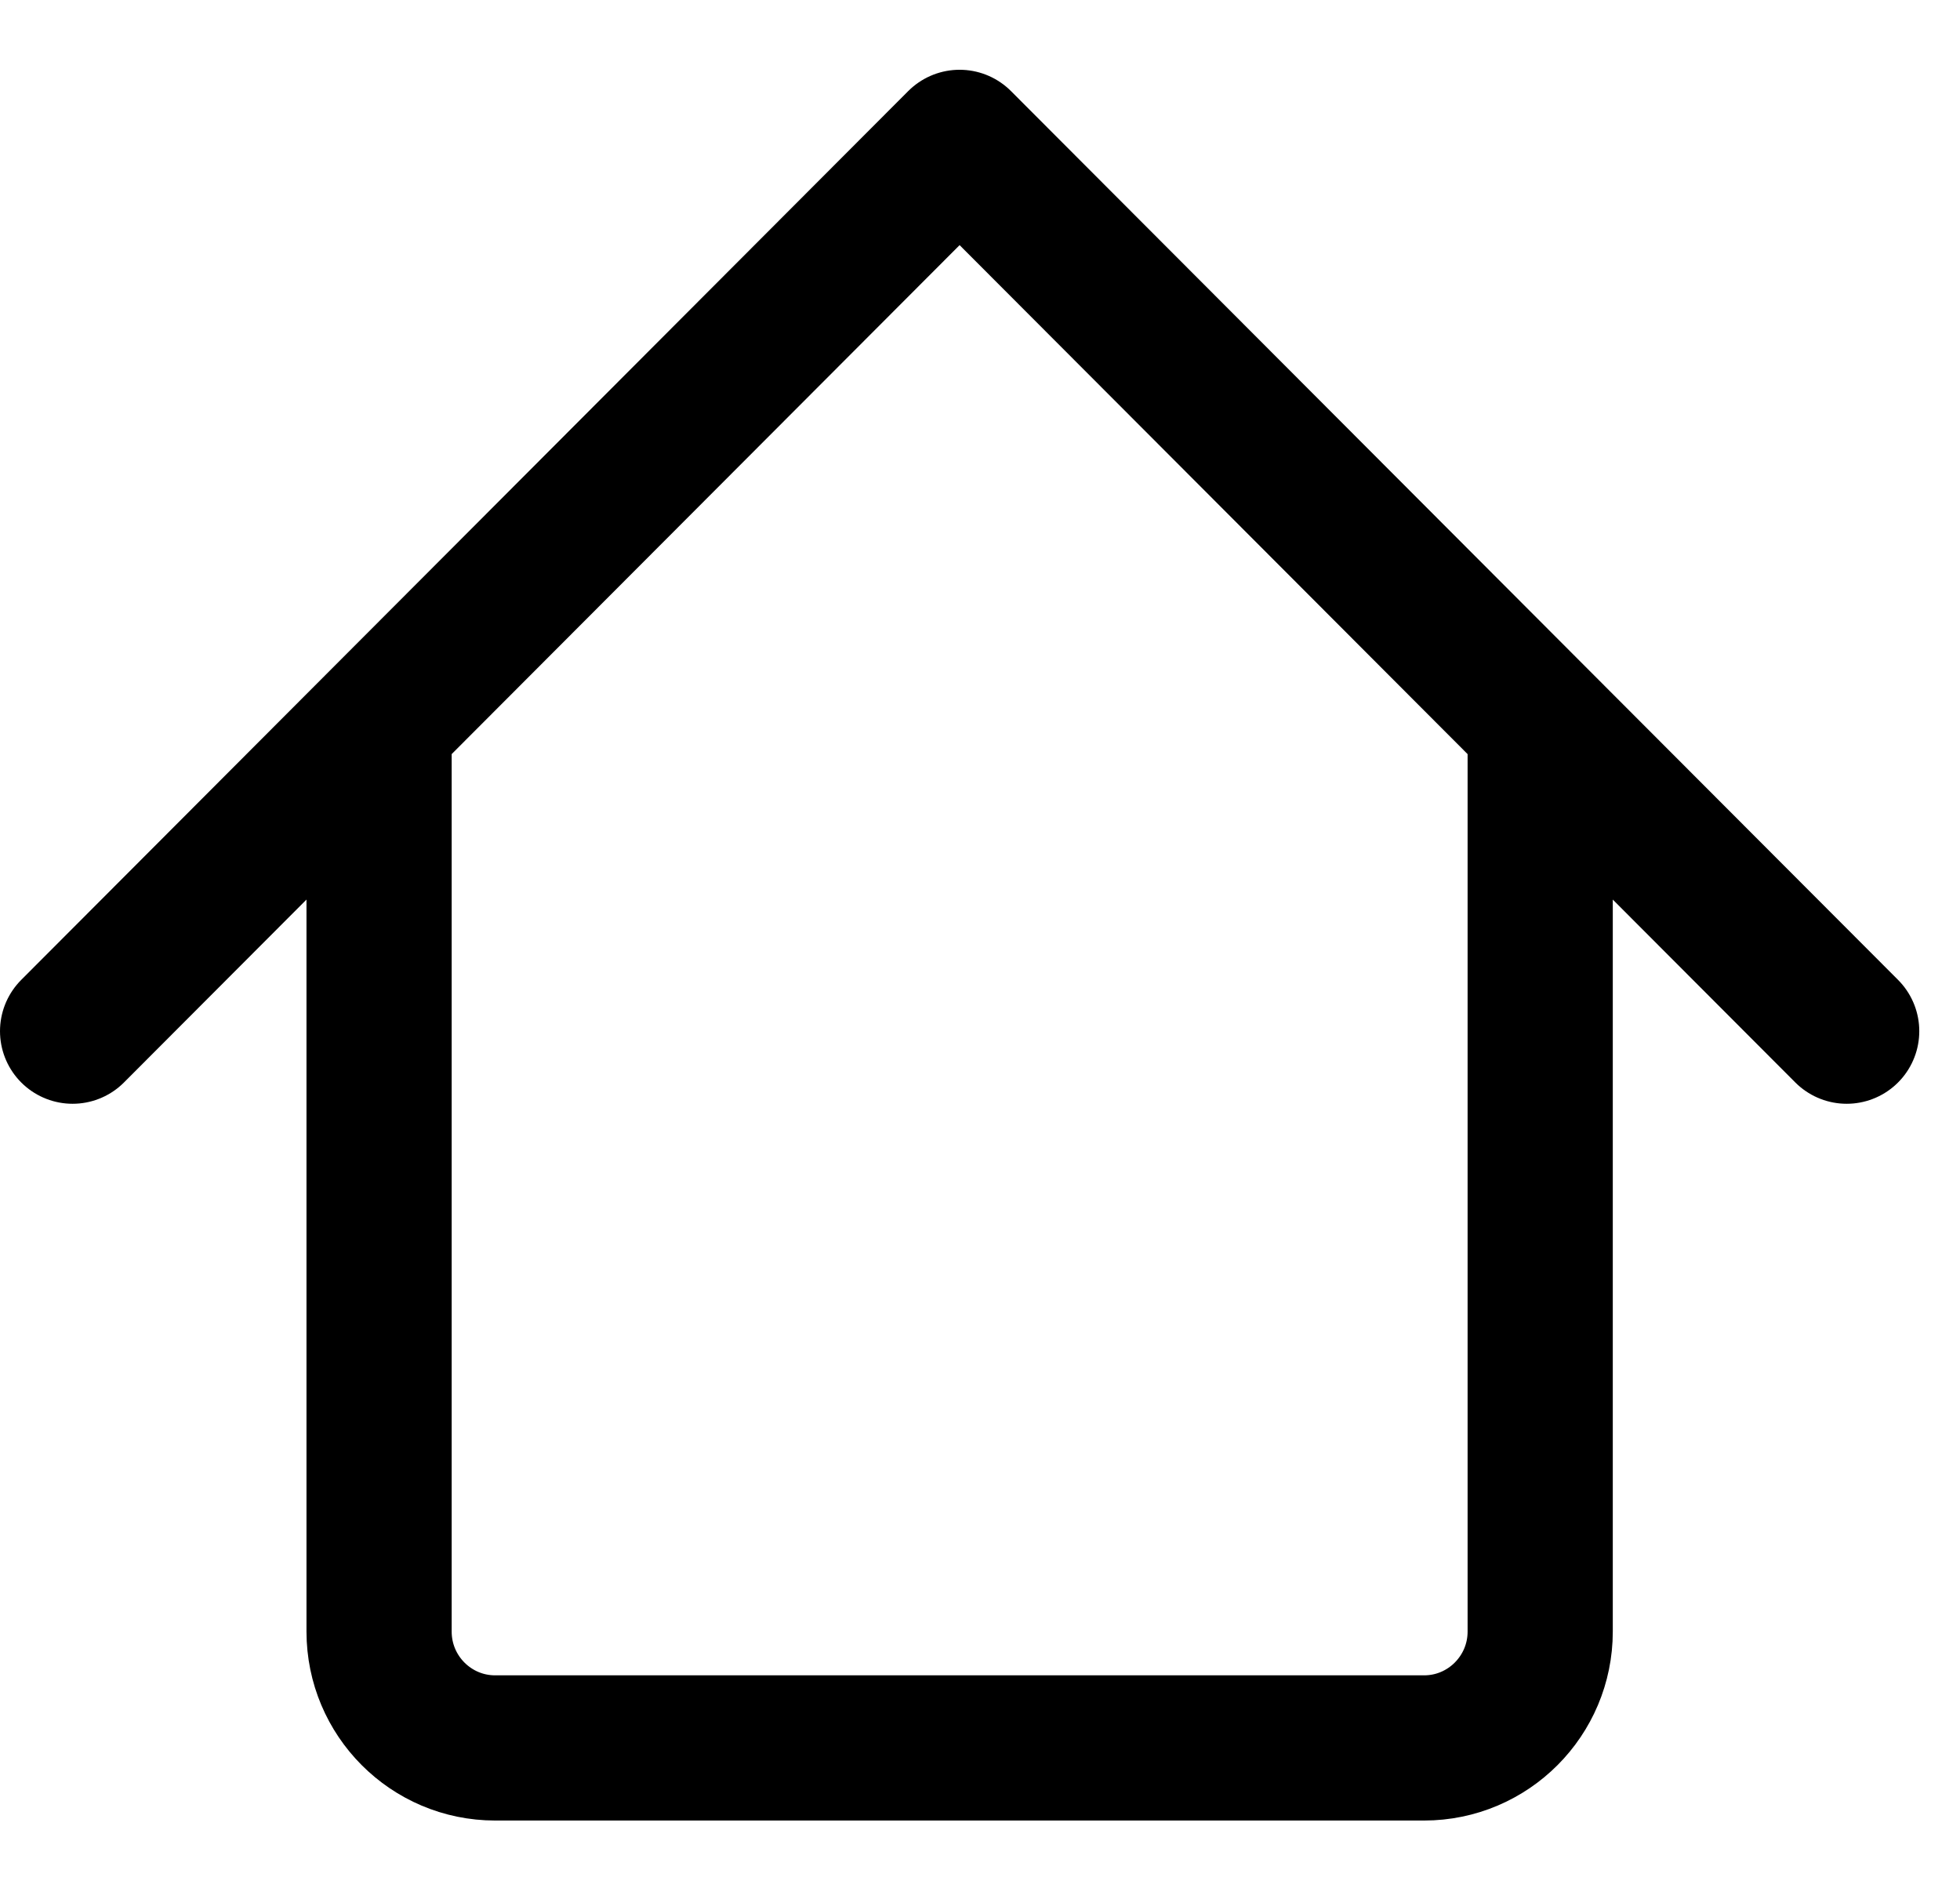
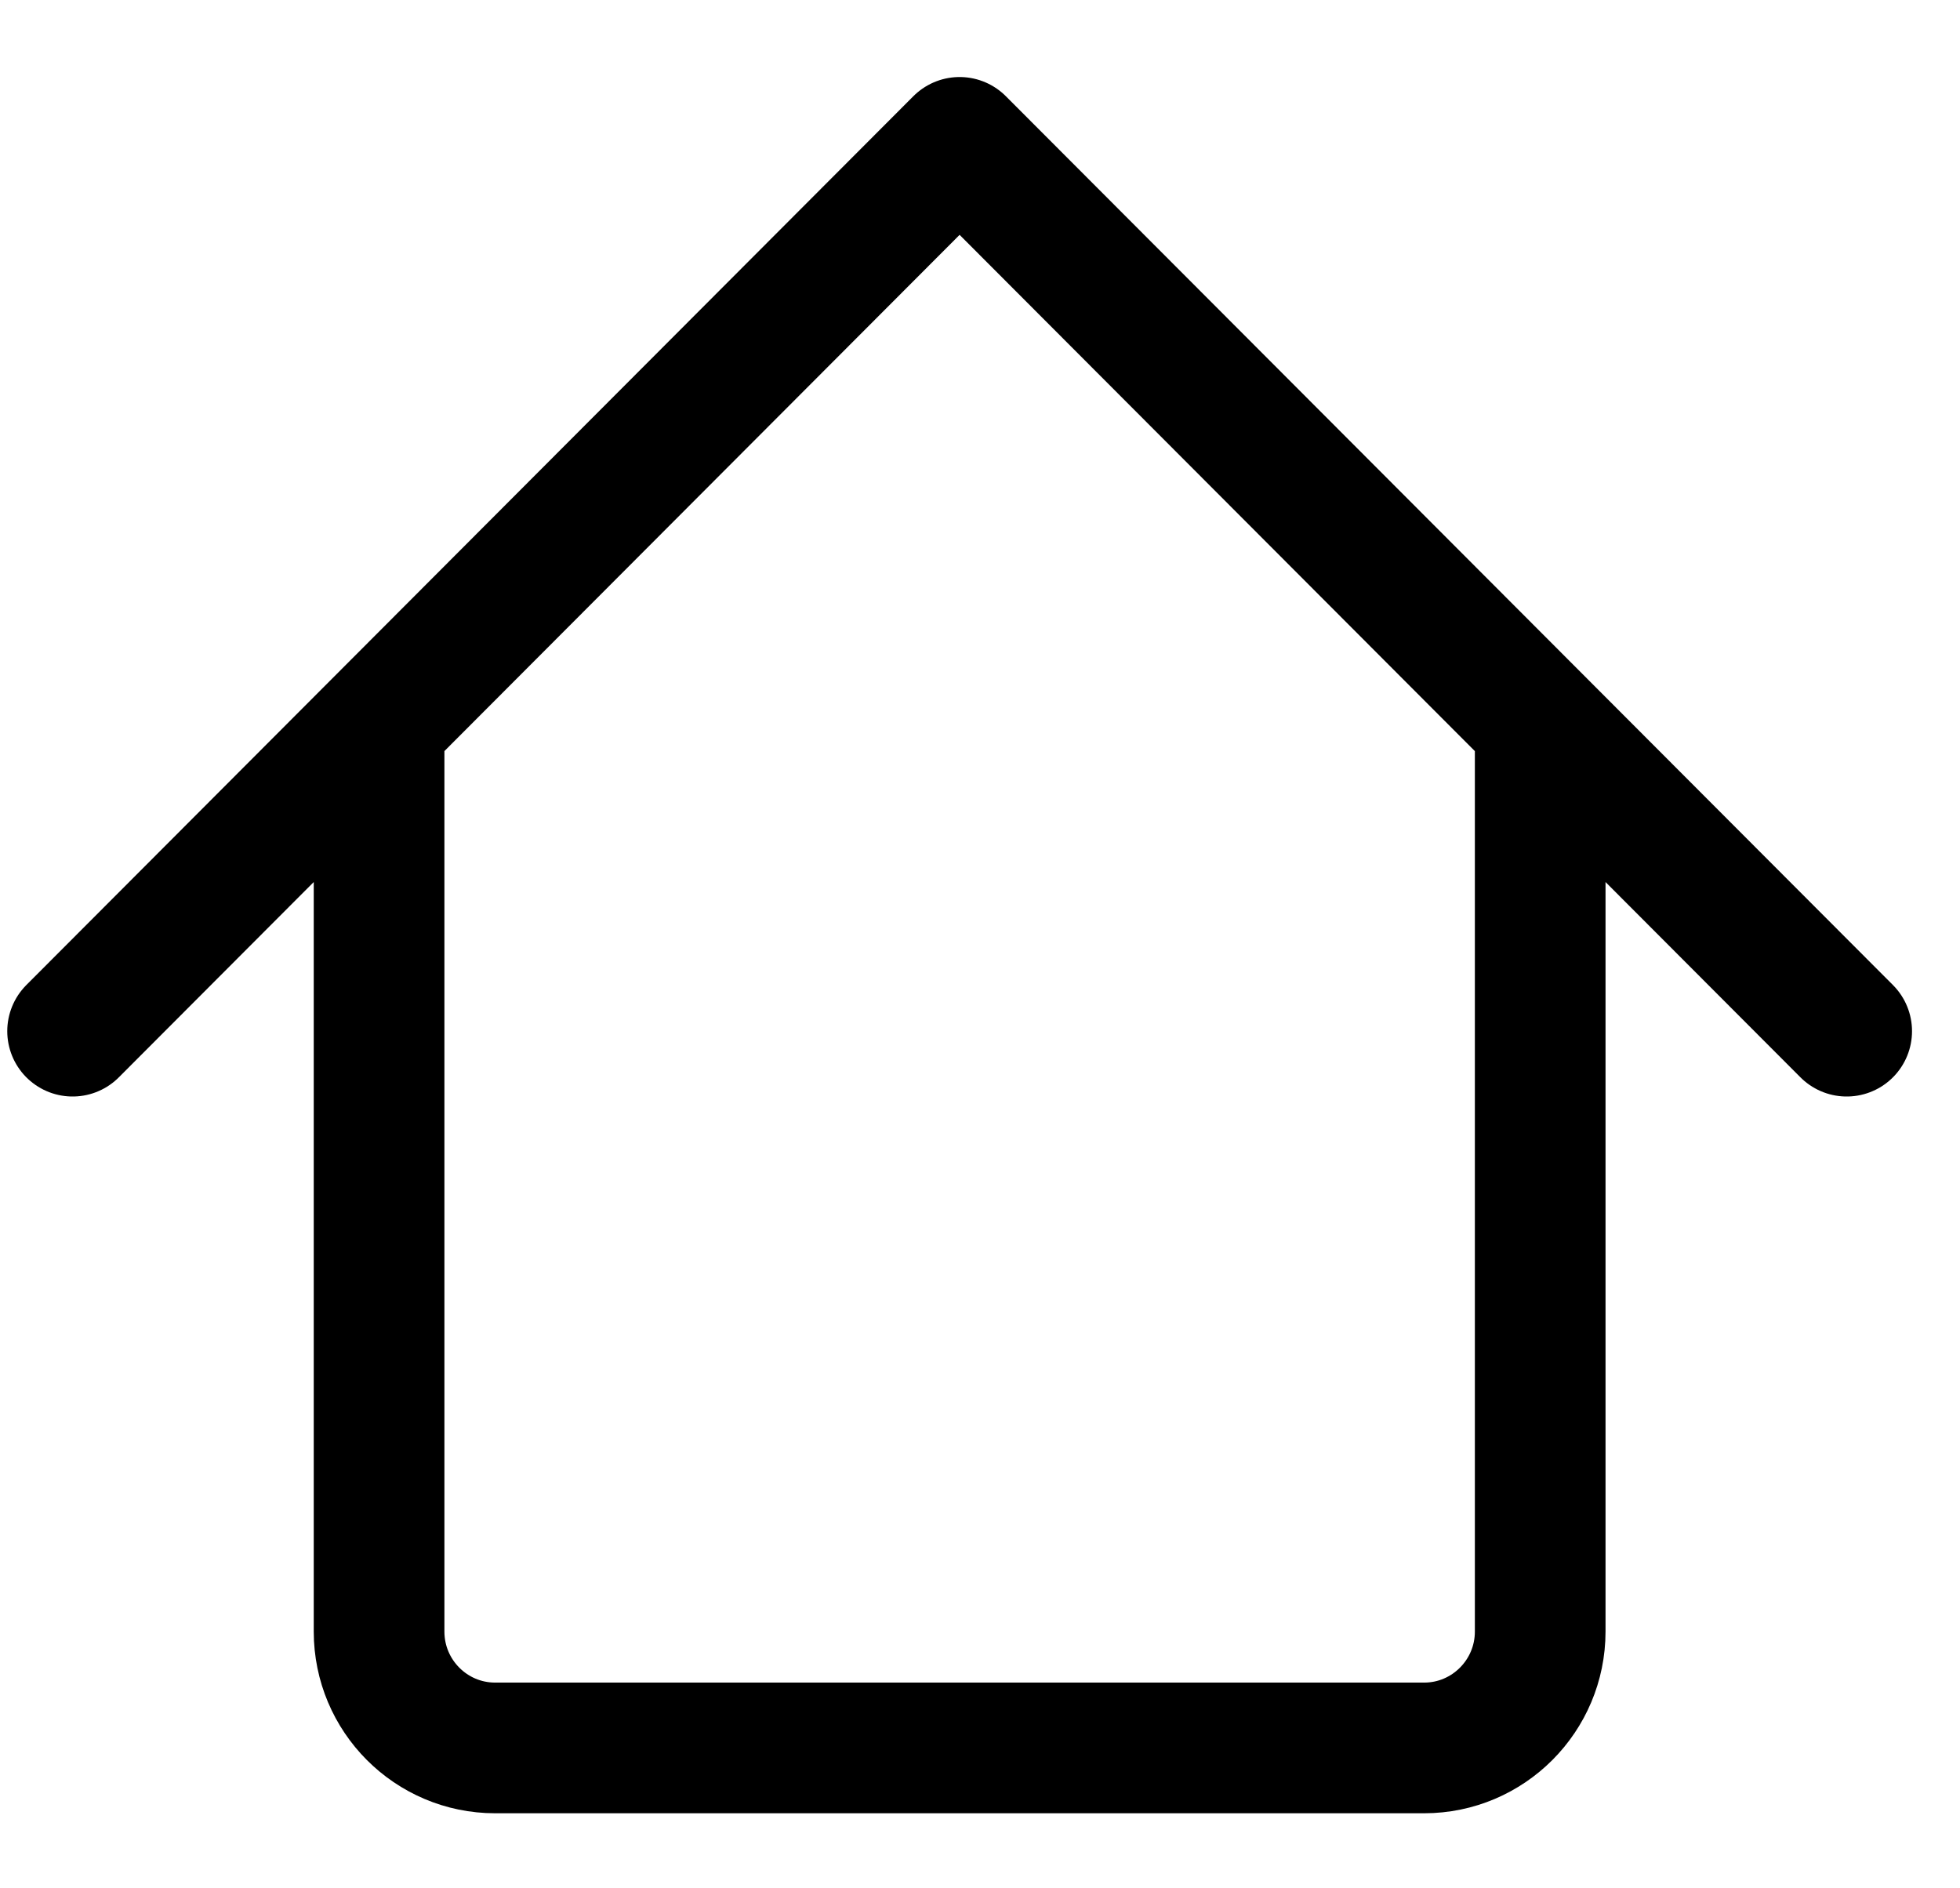
<svg xmlns="http://www.w3.org/2000/svg" width="27" height="26" viewBox="0 0 27 26" fill="none">
-   <path d="M5.222 9.974L5.222 22.474C5.222 23.359 5.938 24.077 6.821 24.077L19.618 24.077C20.5 24.077 21.217 23.359 21.217 22.474L21.217 9.974M1 14.204L13.219 1.961L25.439 14.204" stroke="black" stroke-width="2" stroke-linecap="round" stroke-linejoin="round" />
+   <path d="M5.222 9.974L5.222 22.474C5.222 23.359 5.938 24.077 6.821 24.077L19.618 24.077C20.5 24.077 21.217 23.359 21.217 22.474L21.217 9.974M1 14.204L13.219 1.961L25.439 14.204" stroke="black" stroke-width="1.8" stroke-linecap="round" stroke-linejoin="round" />
</svg>
